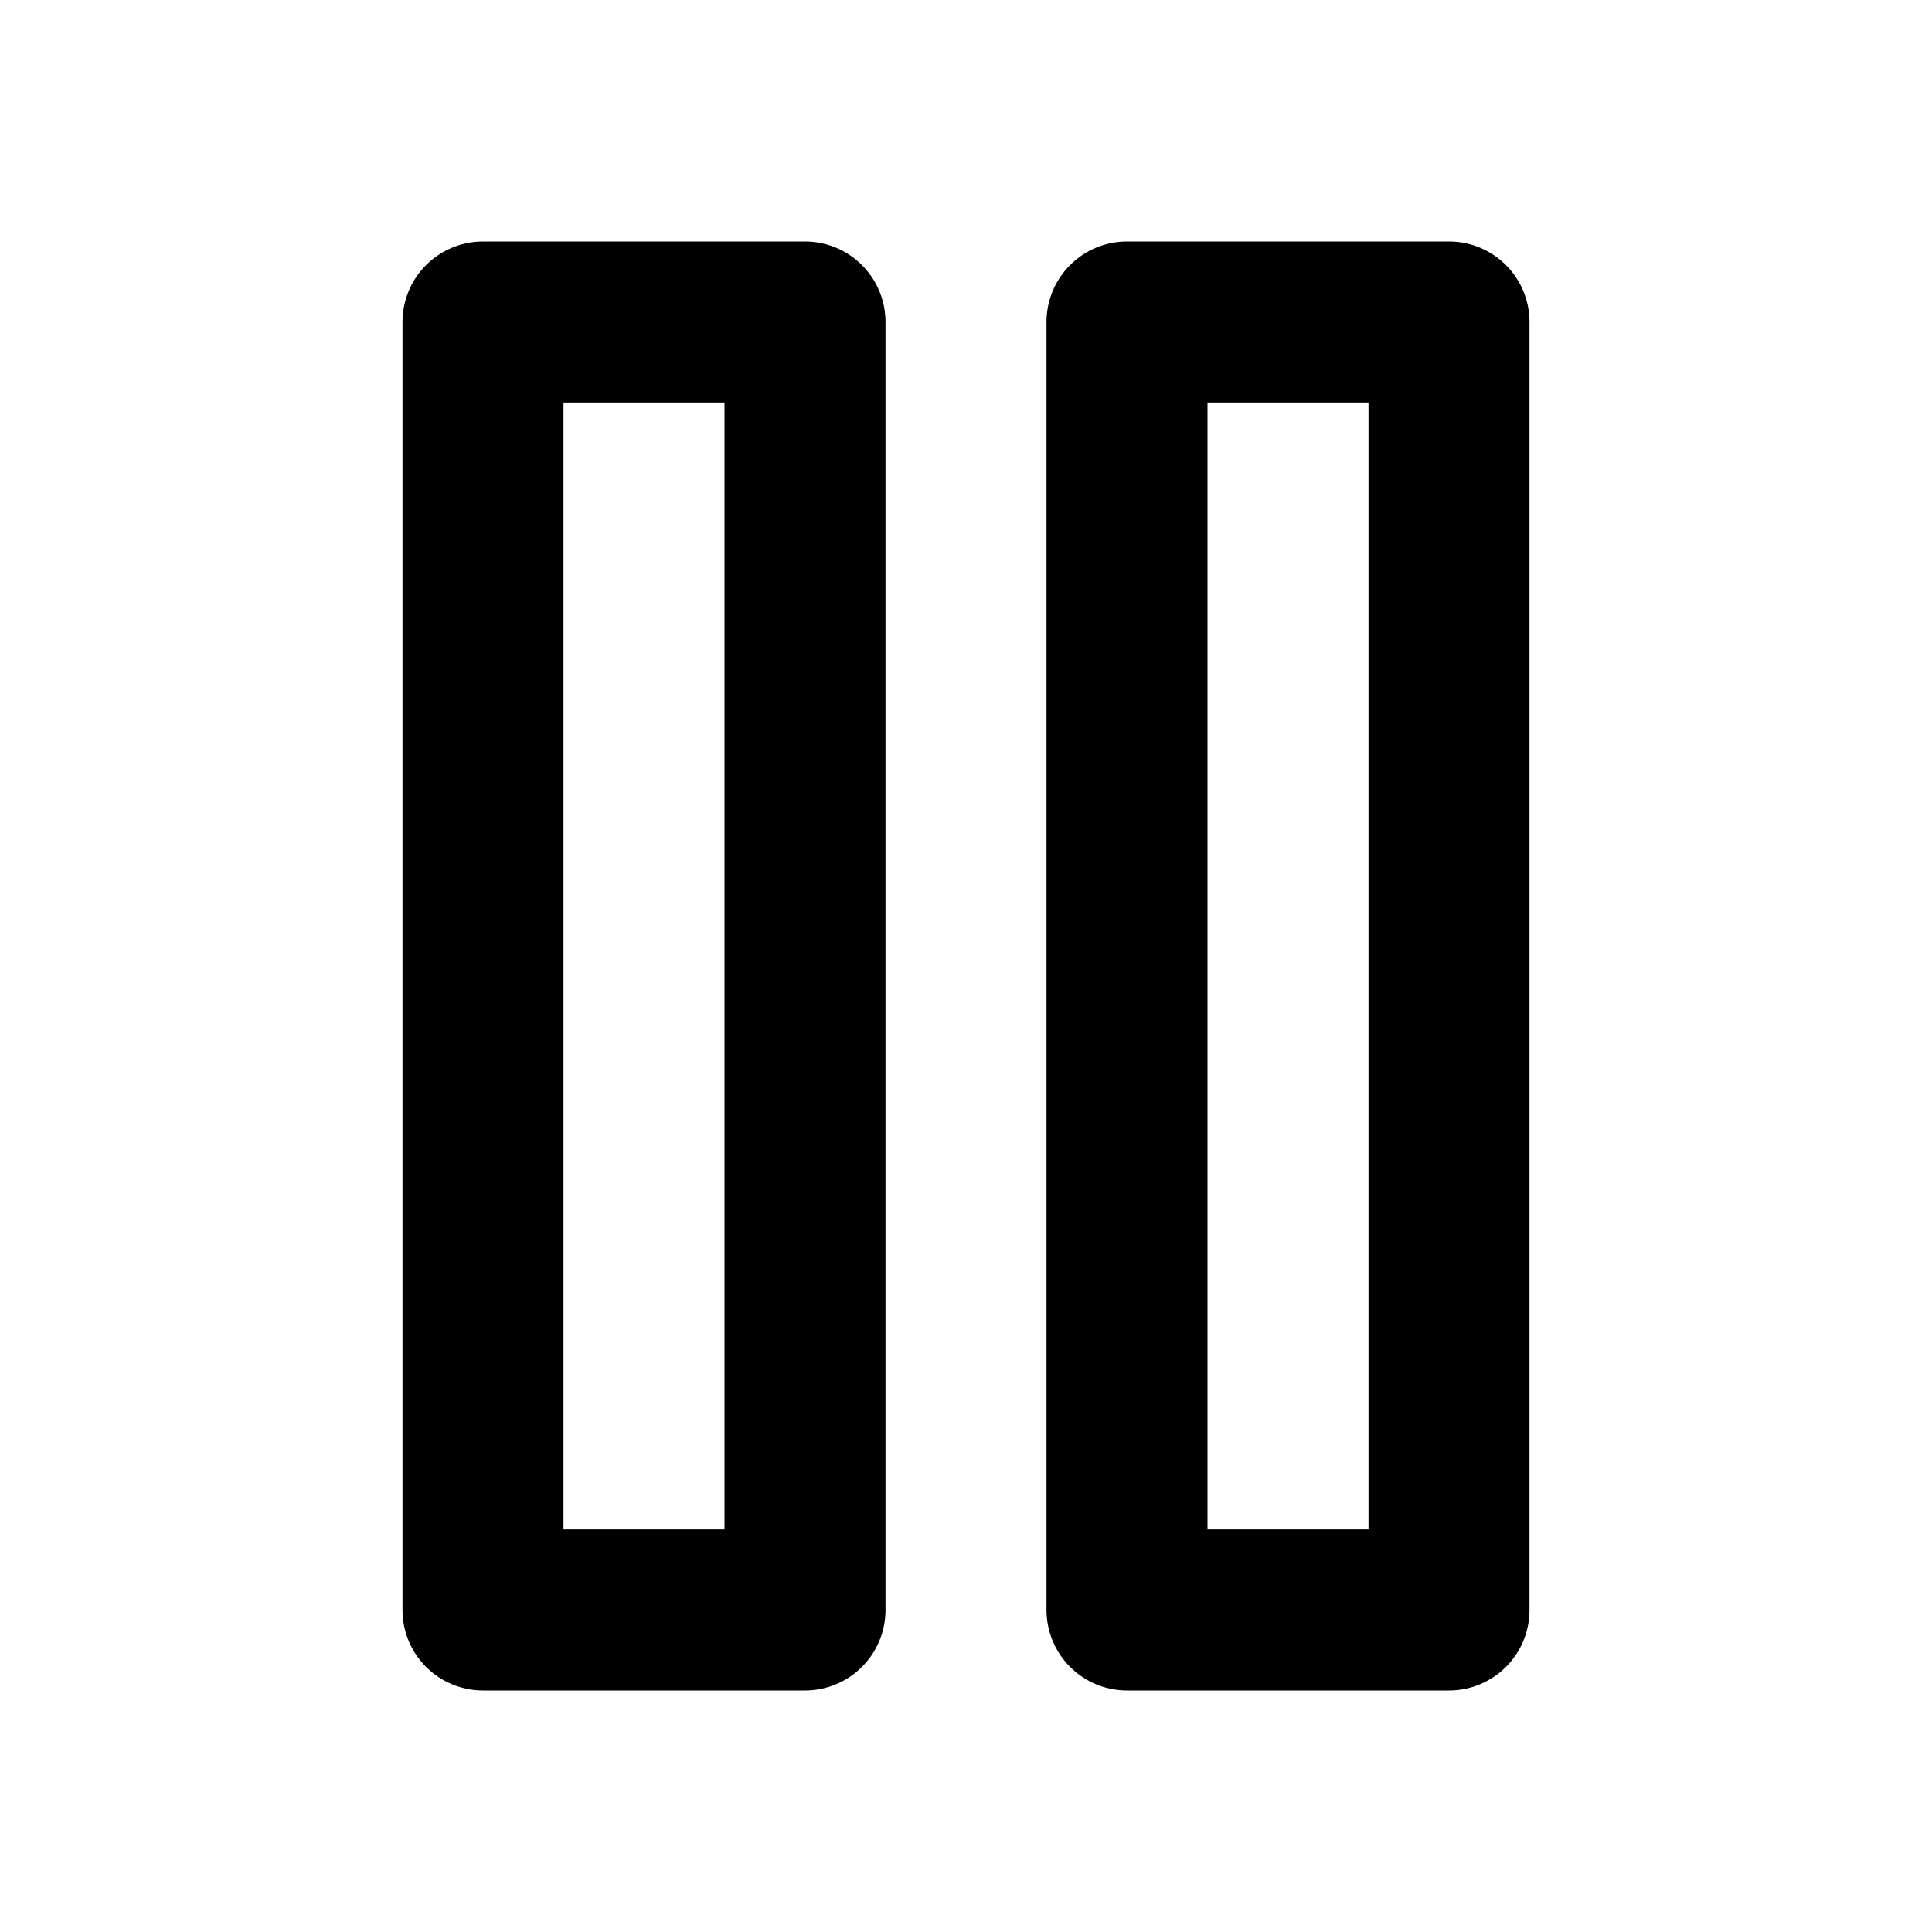
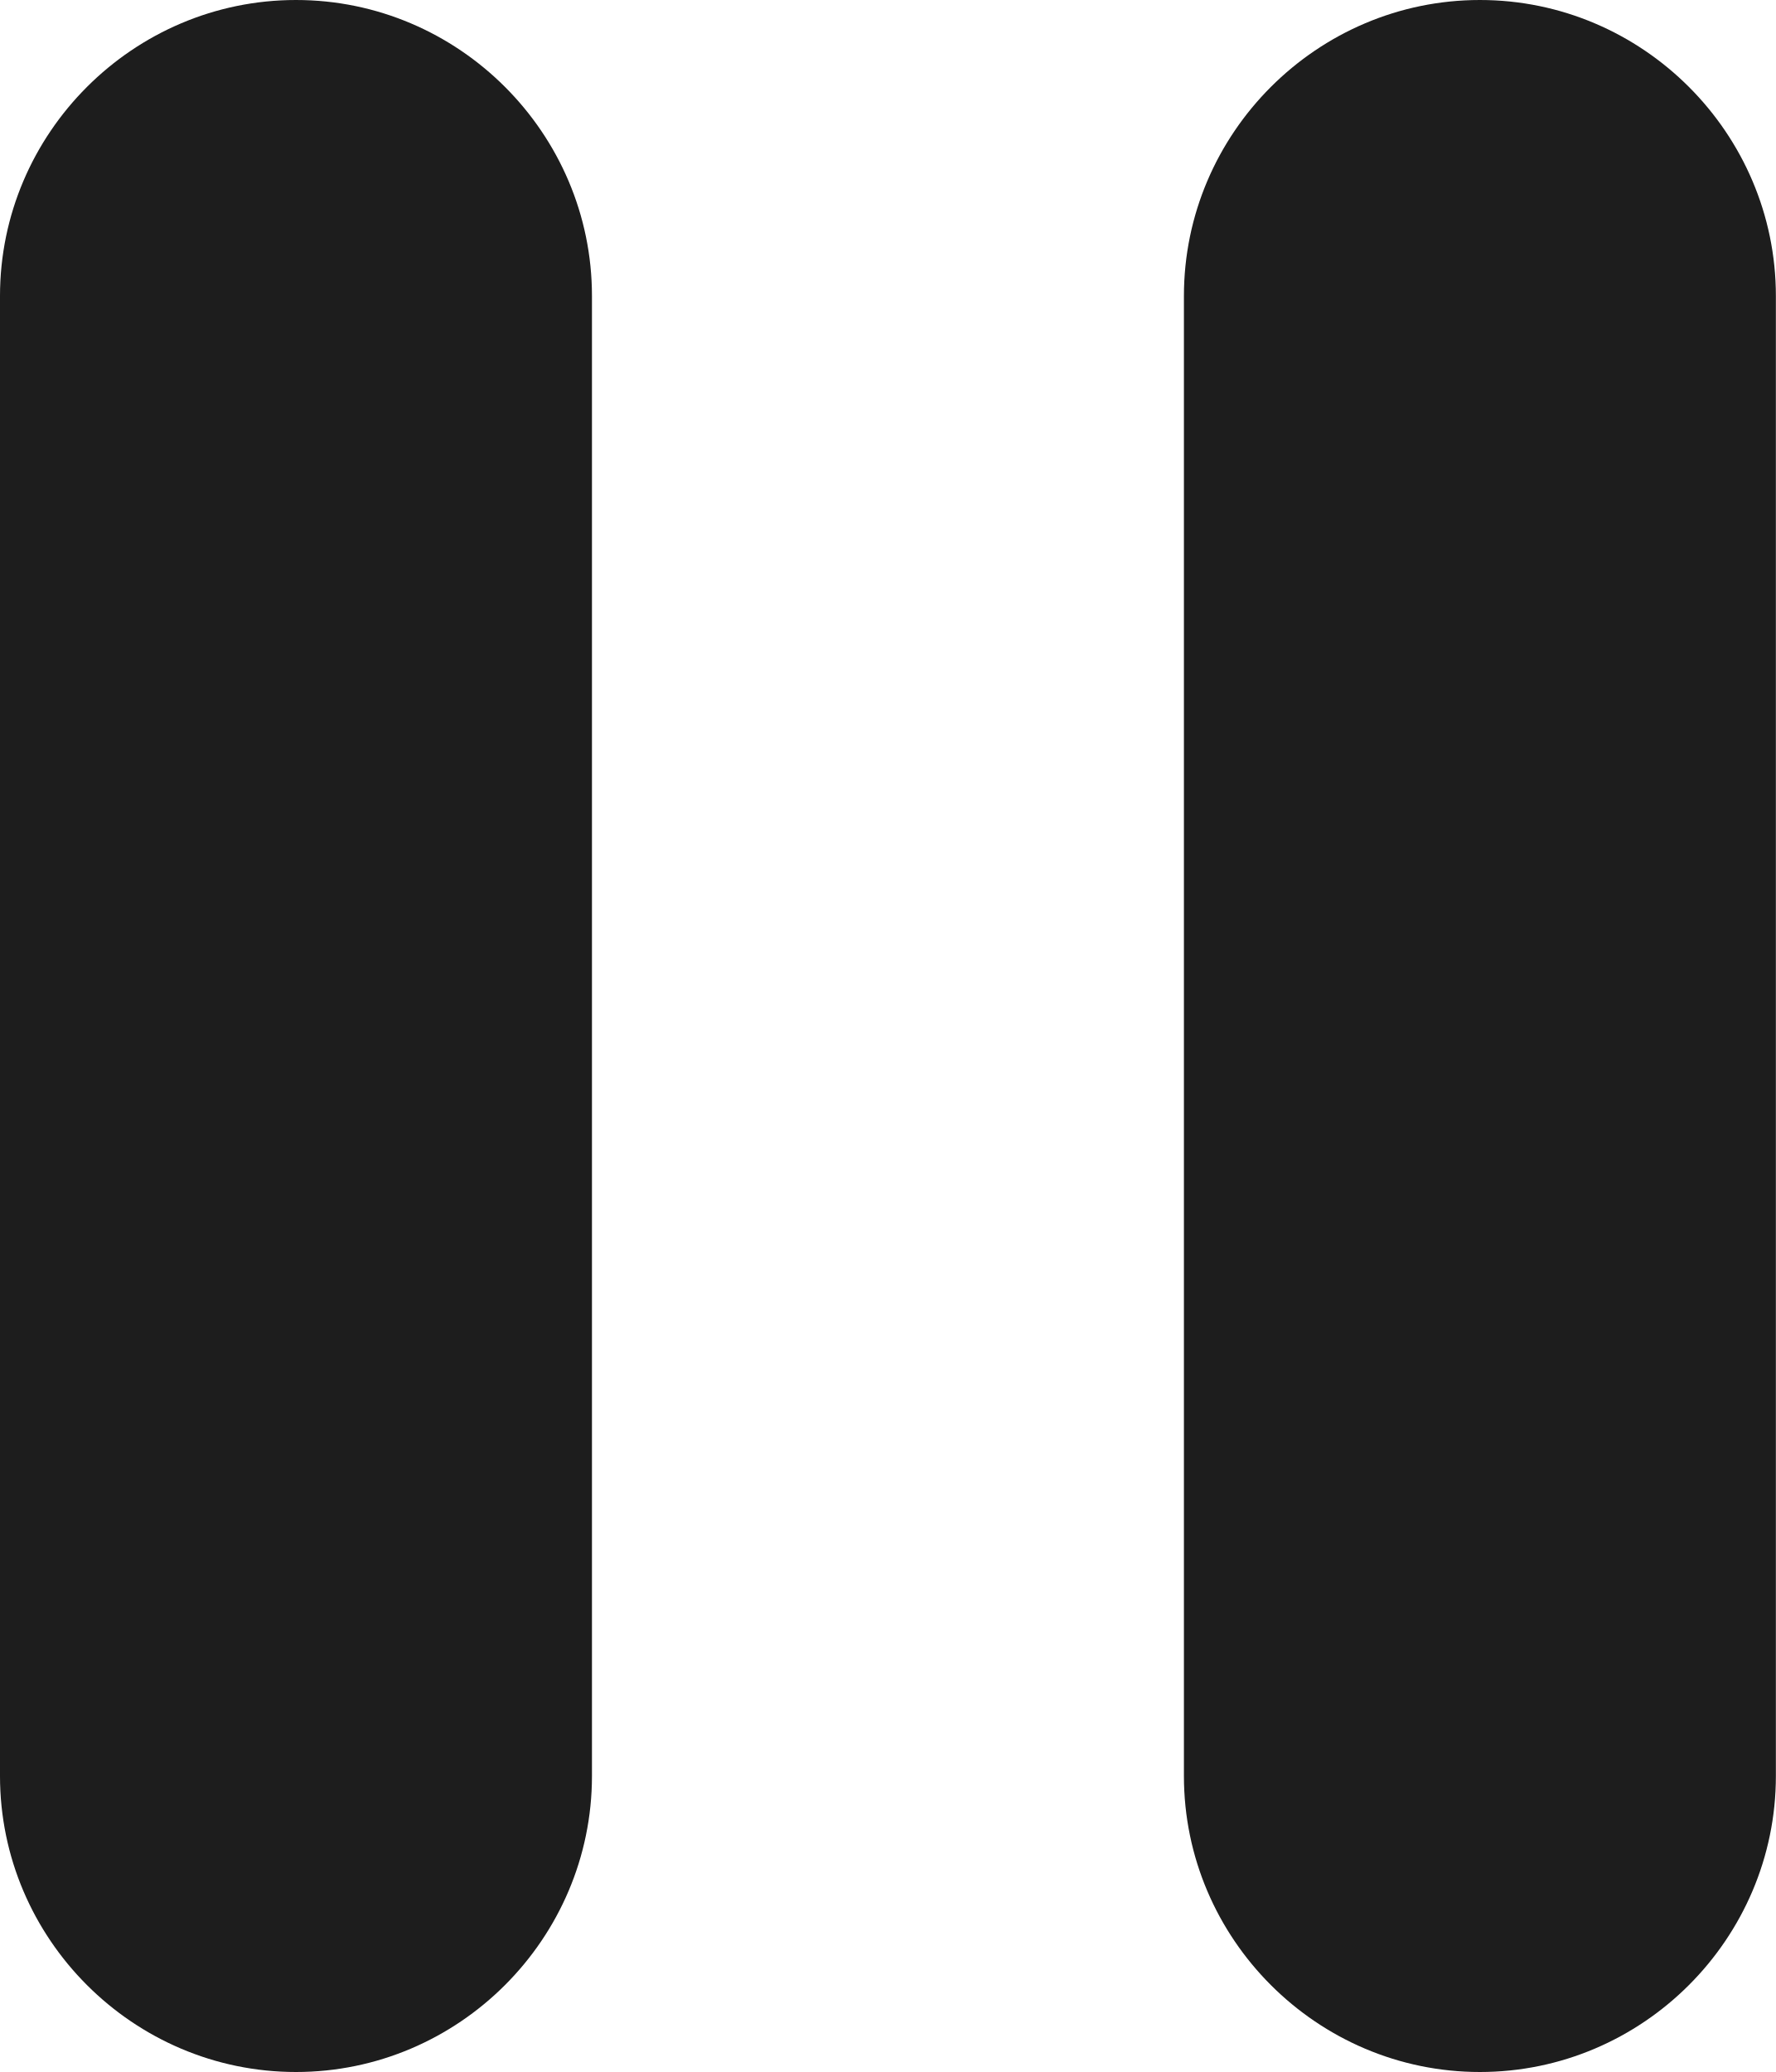
- <svg xmlns="http://www.w3.org/2000/svg" viewBox="0 0 24 24" fill="none" stroke="currentColor" stroke-width="2" stroke-linecap="round" stroke-linejoin="round" class="feather feather-pause">
-   <rect x="6" y="4" width="4" height="16" />
-   <rect x="14" y="4" width="4" height="16" />
+ <svg xmlns="http://www.w3.org/2000/svg" width="12px" height="14px" viewBox="0 0 12 14" version="1.1">
+   <g id="Icons" stroke="none" stroke-width="1" fill="none" fill-rule="evenodd">
+     <g id="Rounded" transform="translate(-650, -955)">
+       <g id="AV" transform="translate(100, 852)">
+         <g id="-Round-/-AV-/-pause" transform="translate(544, 98)">
+           <g>
+             <rect id="Rectangle-Copy-67" x="0" y="0" width="24" height="24" />
+             <path d="M8,19 C9.1,19 10,18.1 10,17 L10,7 C10,5.9 9.1,5 8,5 C6.9,5 6,5.9 6,7 L6,17 C6,18.1 6.9,19 8,19 Z M14,7 L14,17 C14,18.1 14.9,19 16,19 C17.1,19 18,18.1 18,17 L18,7 C18,5.9 17.1,5 16,5 C14.9,5 14,5.9 14,7 Z" id="🔹Icon-Color" fill="#1D1D1D" />
+           </g>
+         </g>
+       </g>
+     </g>
+   </g>
</svg>
